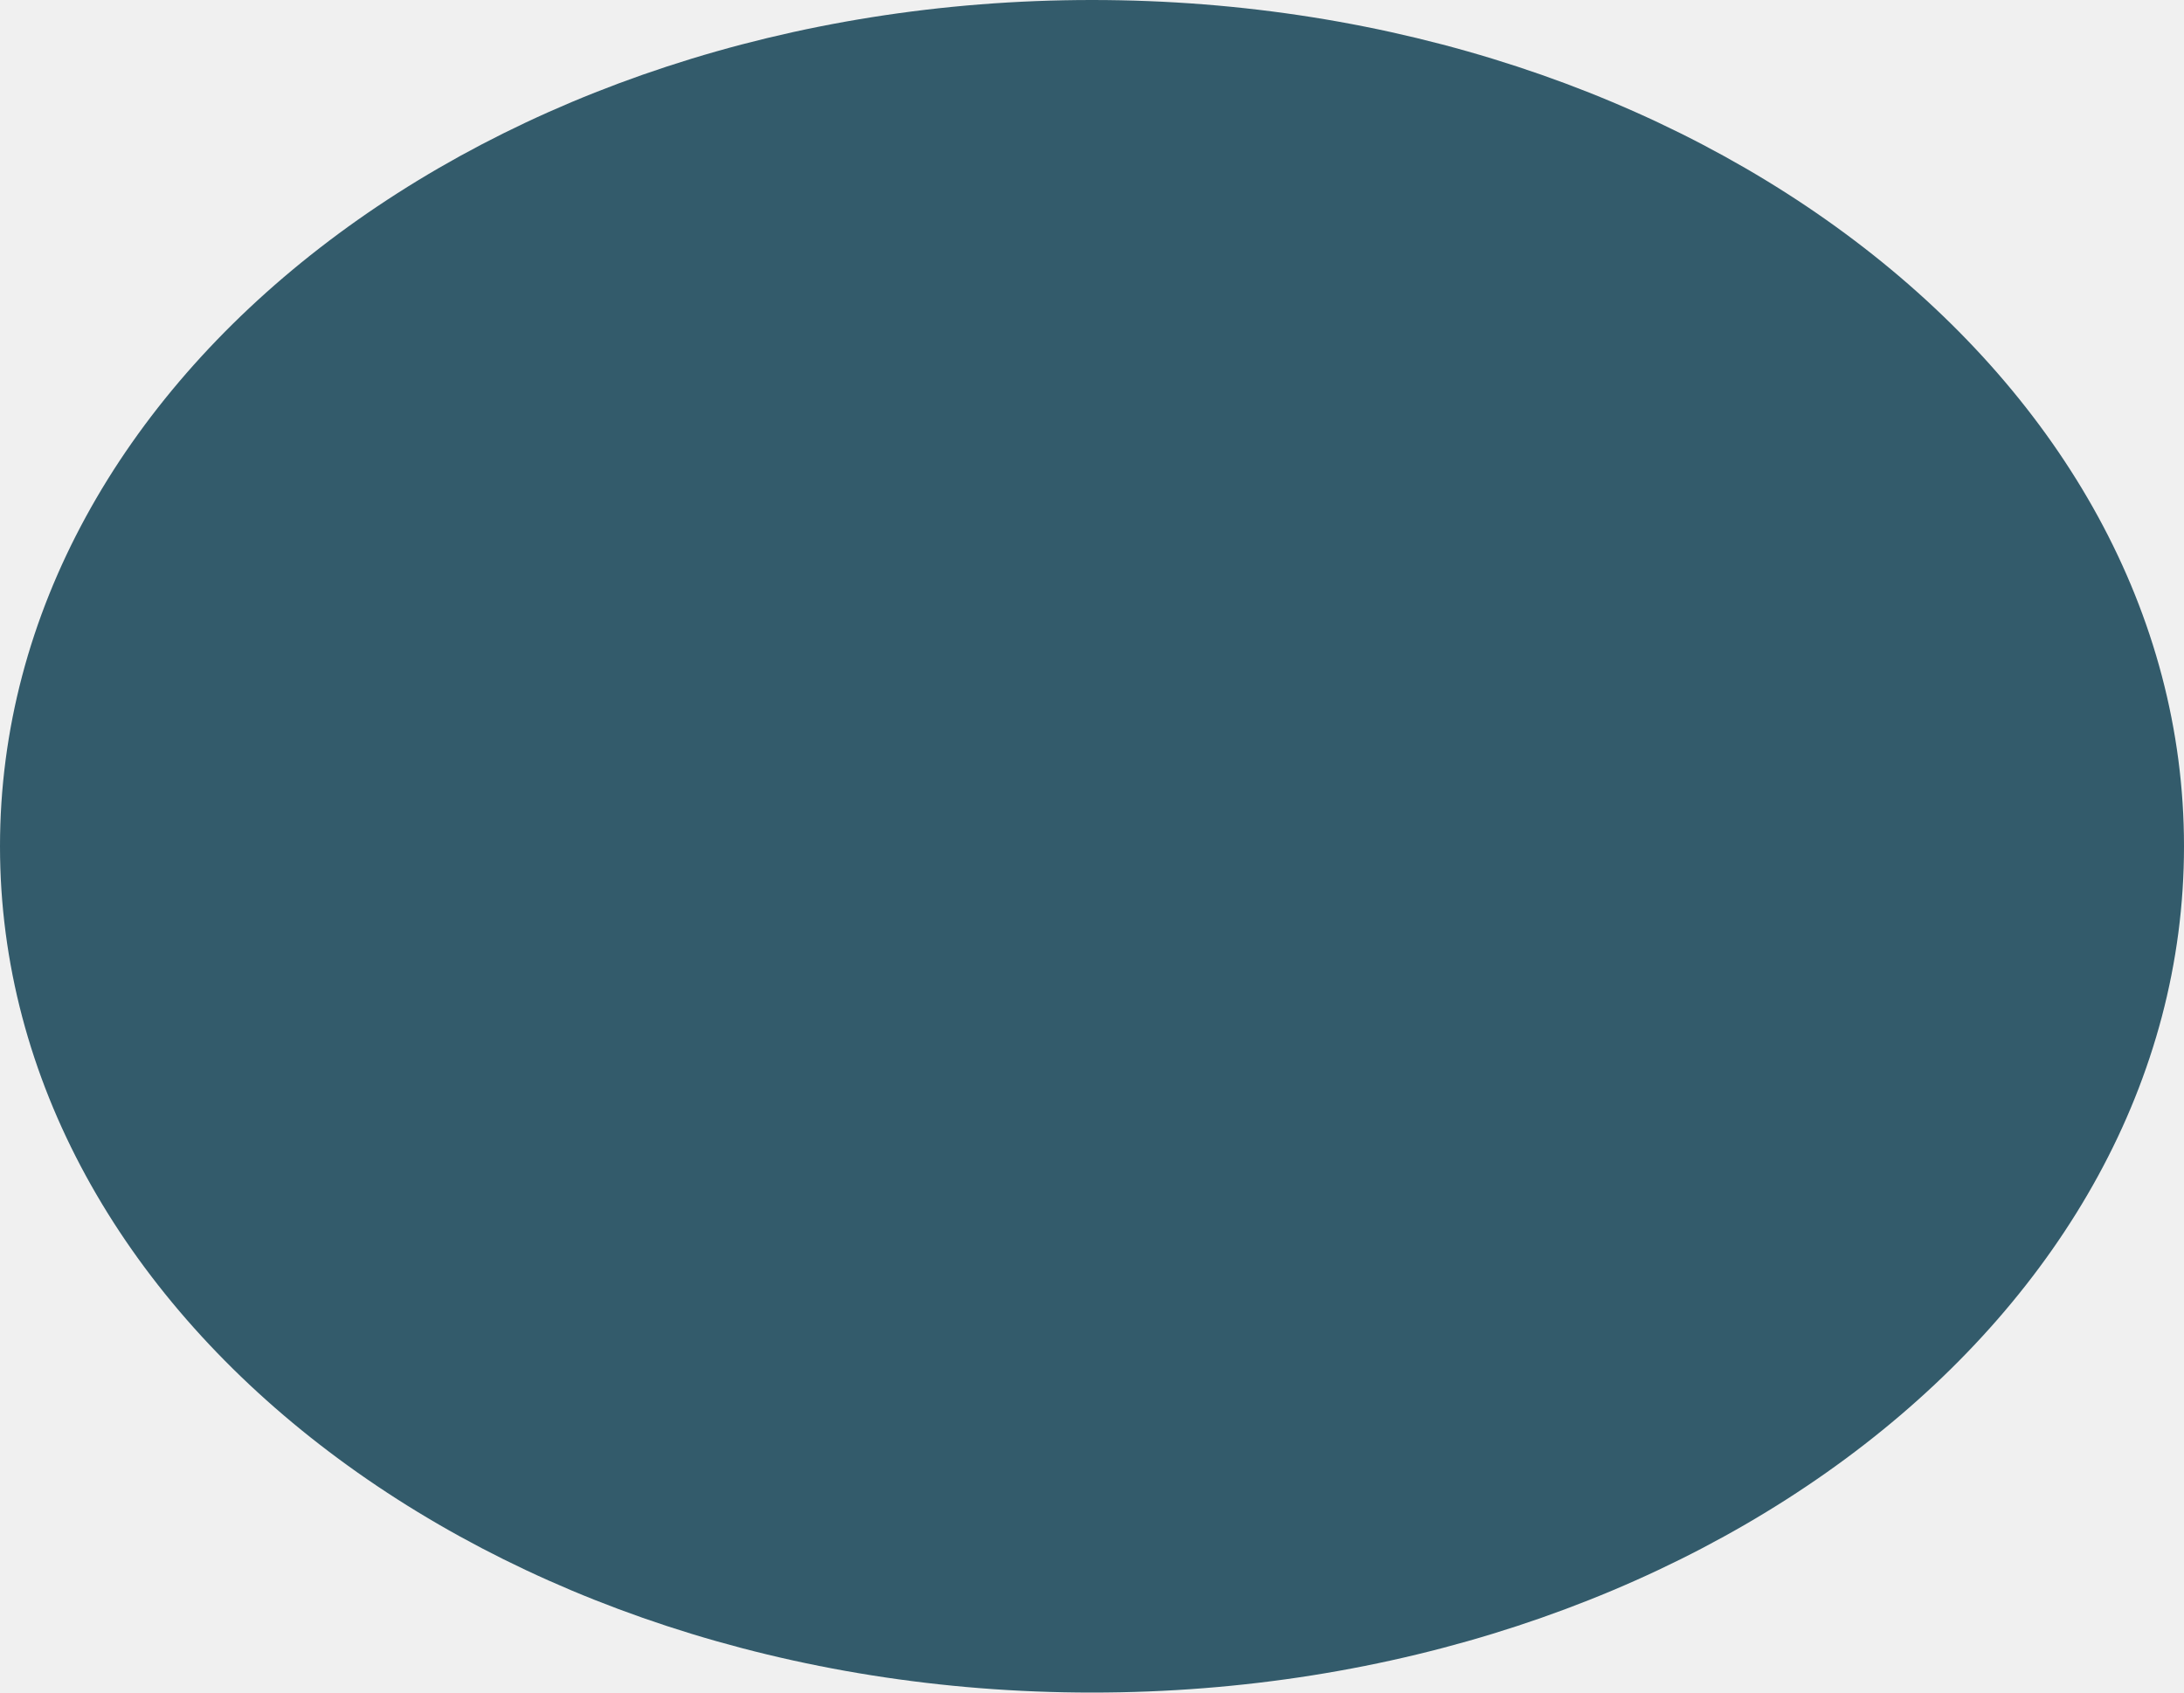
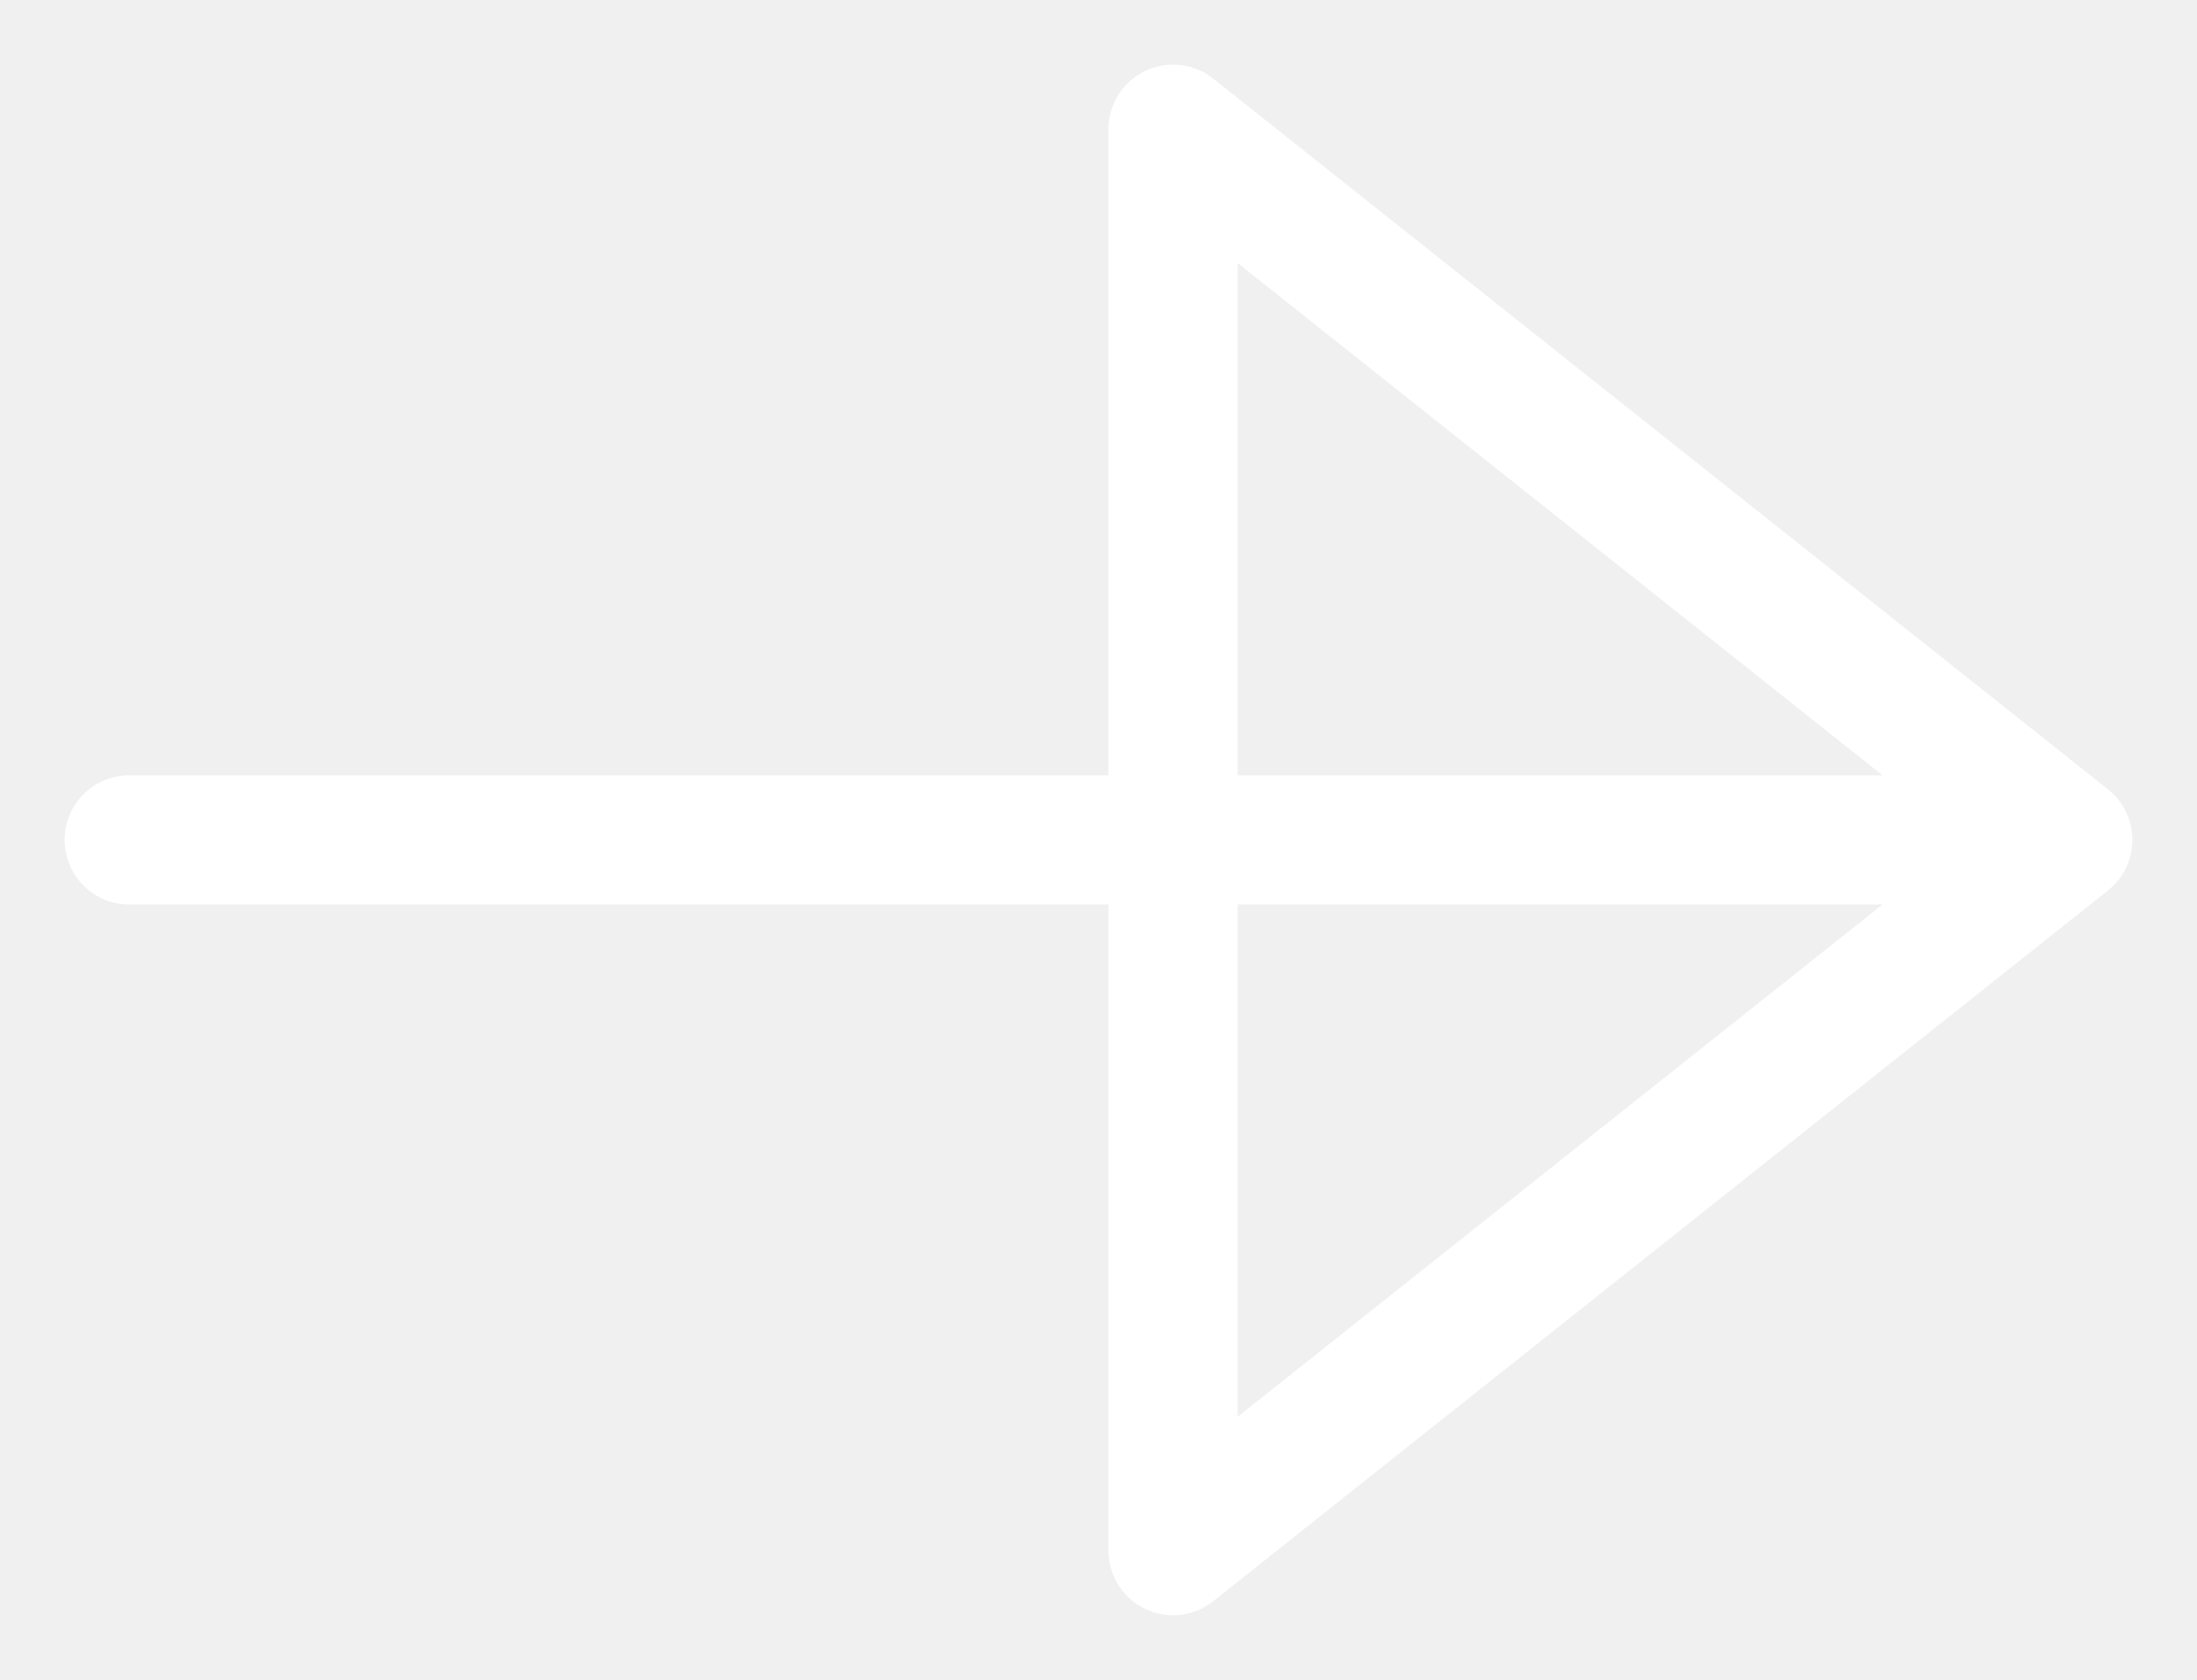
- <svg xmlns="http://www.w3.org/2000/svg" width="40" height="31" viewBox="0 0 40 31" fill="none">
-   <path d="M20 31C31.046 31 40 24.06 40 15.5C40 6.94 31.046 0 20 0C8.954 0 0 6.94 0 15.5C0 24.06 8.954 31 20 31Z" fill="#335B6B" />
+ <svg xmlns="http://www.w3.org/2000/svg" width="17" height="13" viewBox="0 0 17 13" fill="none">
+   <path d="M15.038 6.5H1M9.077 1L16 6.5L9.077 12V1Z" stroke="white" stroke-linecap="round" stroke-linejoin="round" />
</svg>
